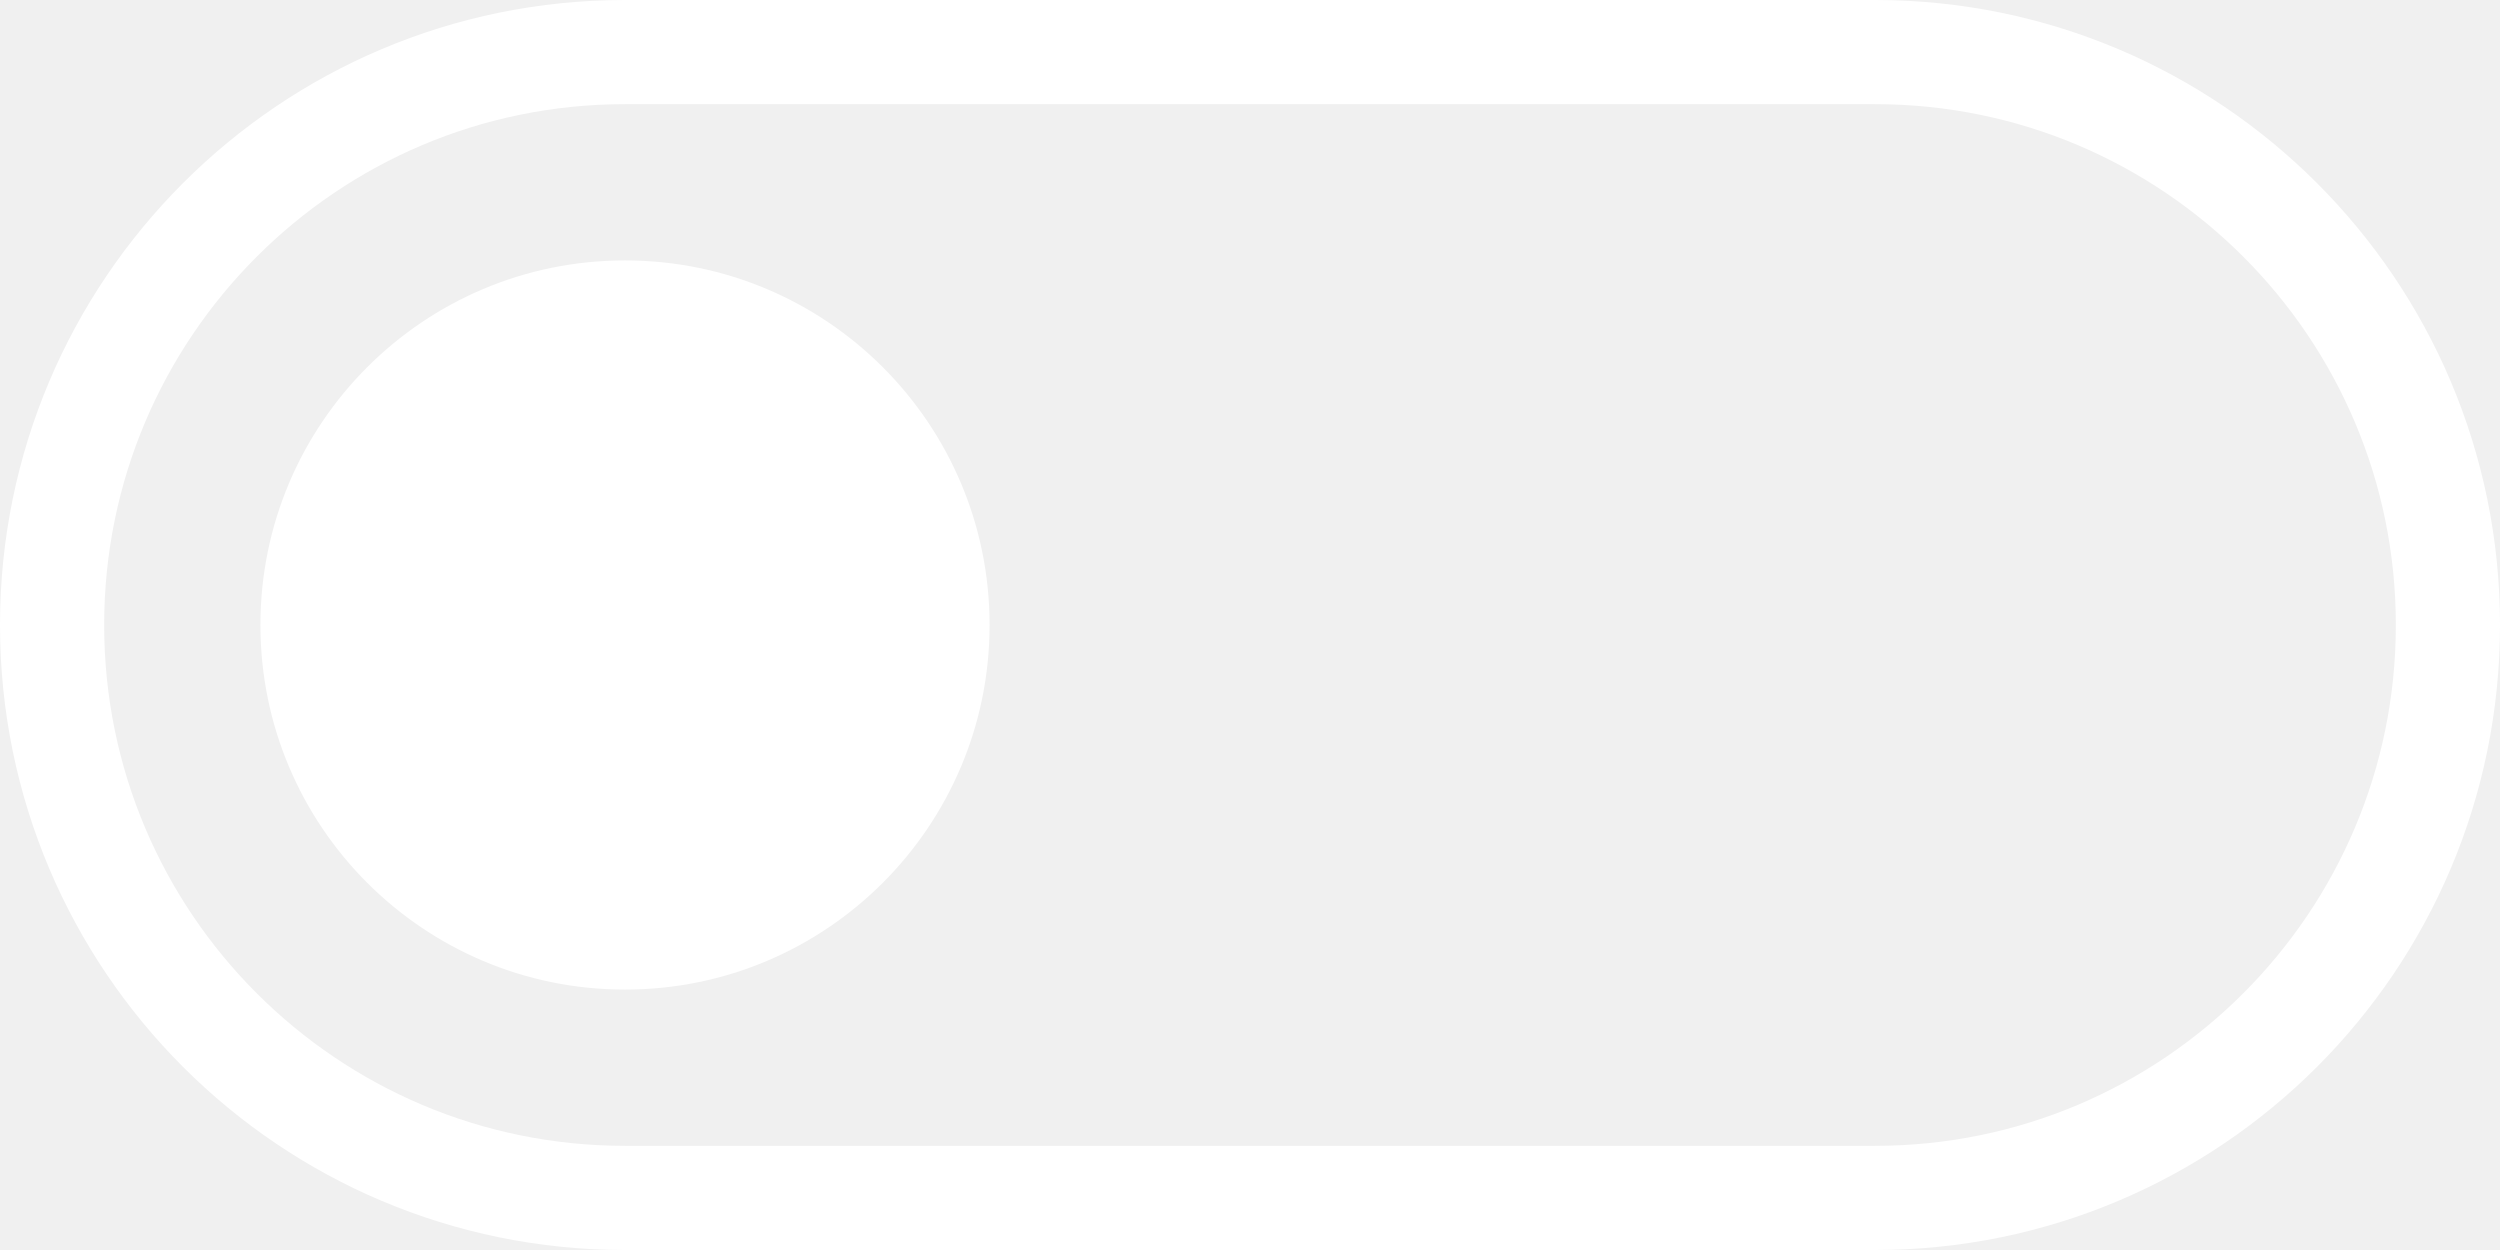
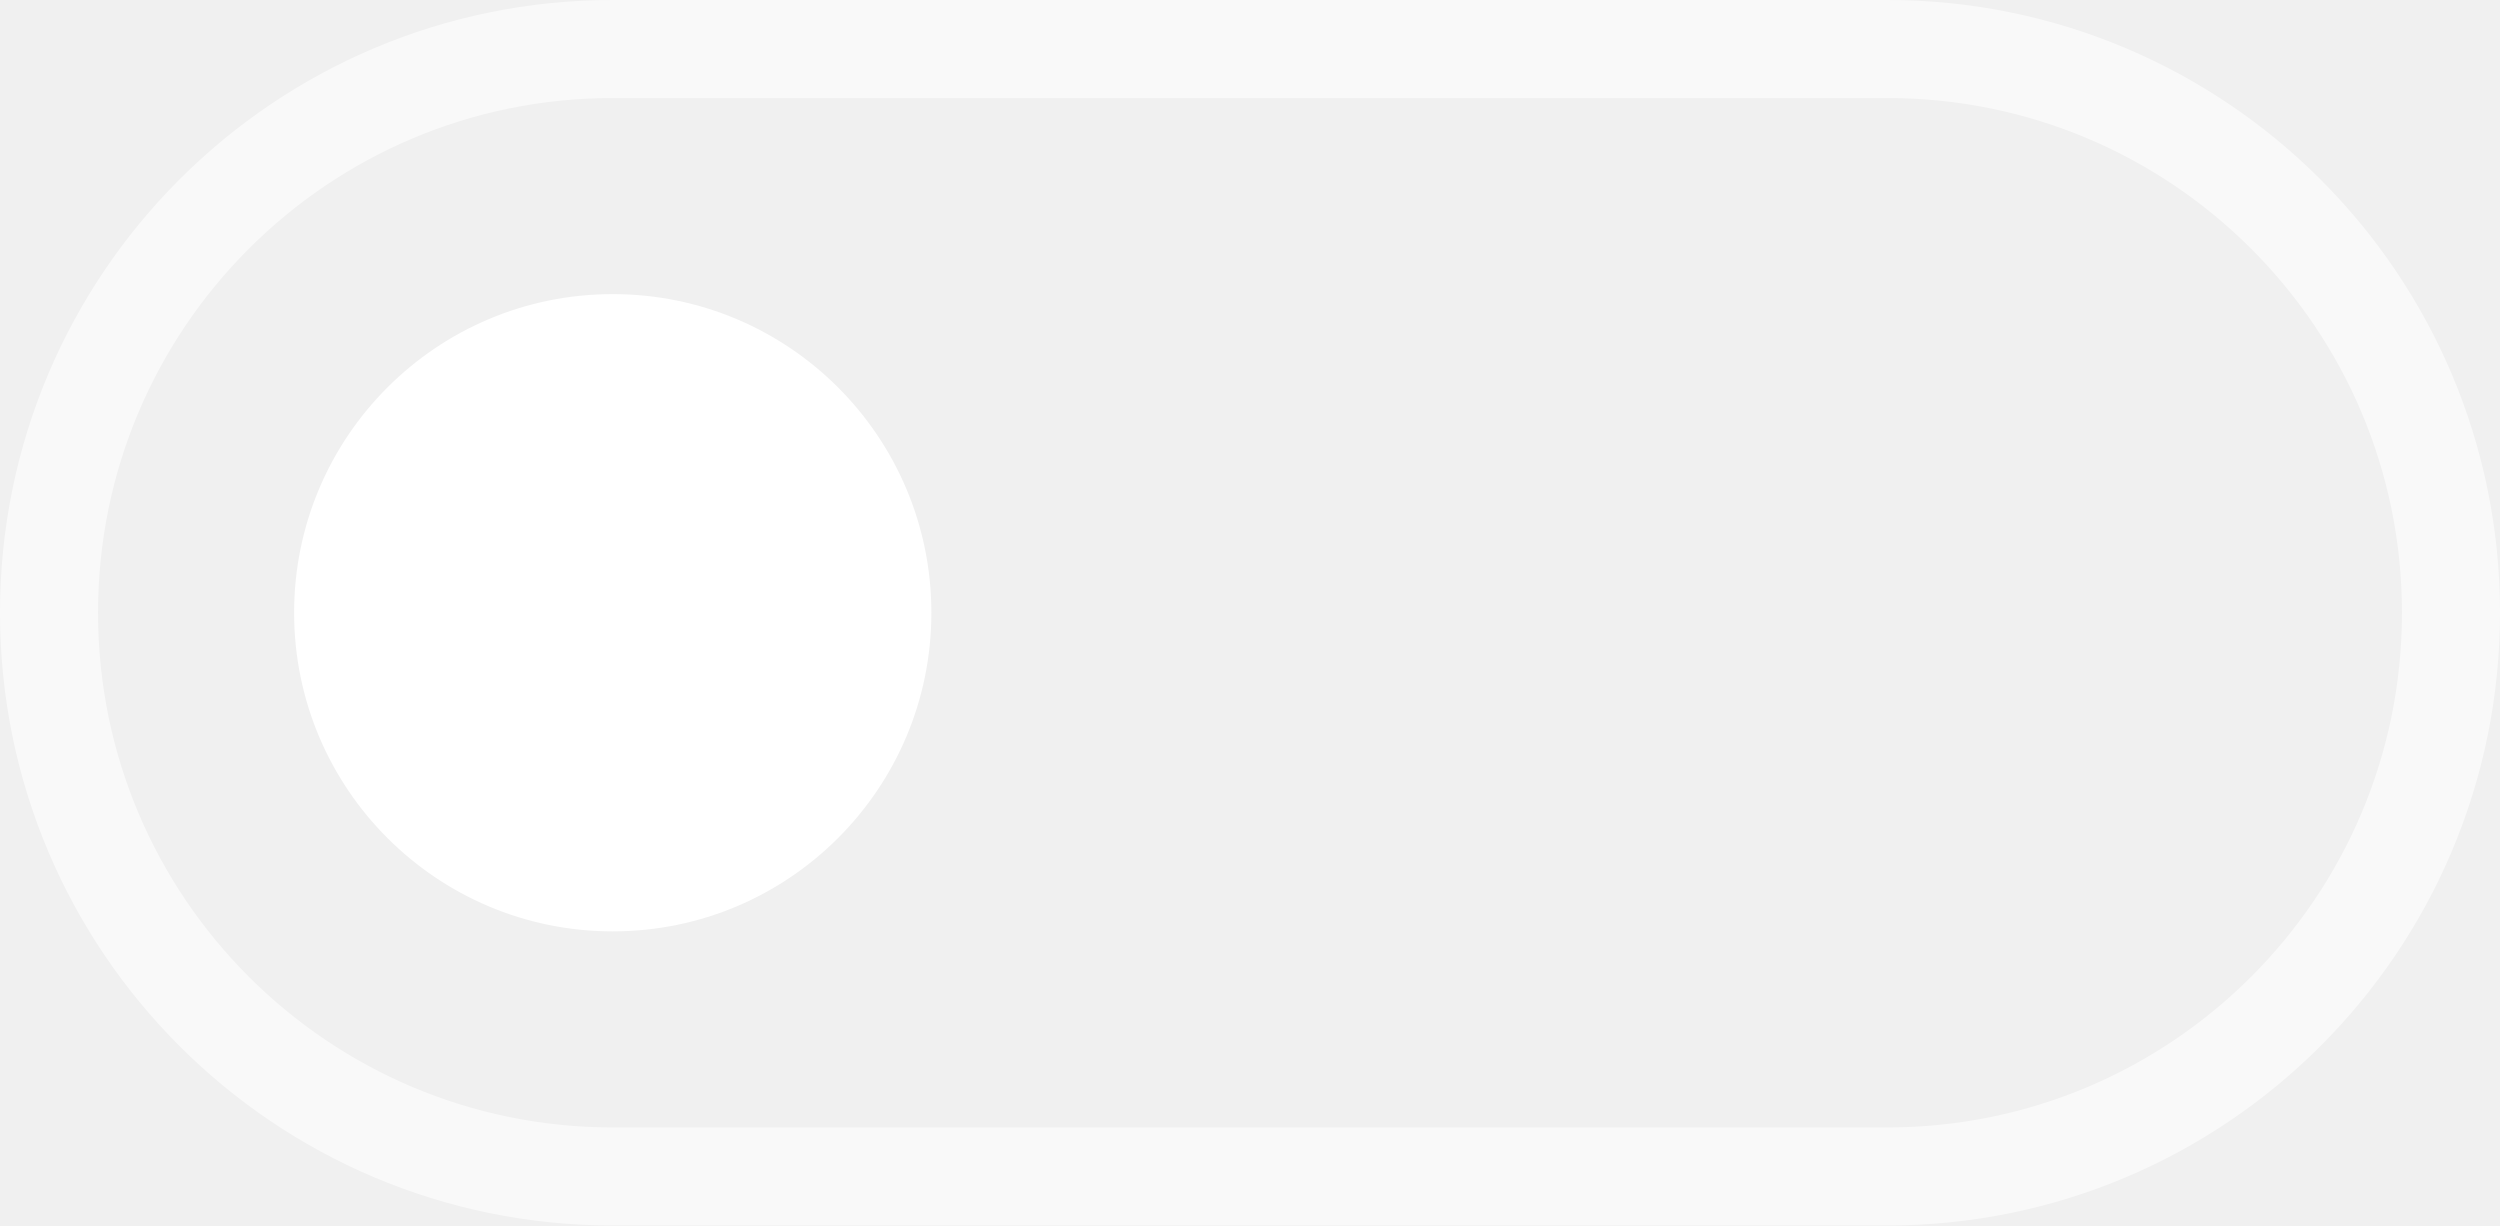
- <svg xmlns="http://www.w3.org/2000/svg" version="1.1" viewBox="0 0 48 24">
-   <rect x="1" y="1" width="46" height="22" ry="11" fill="none" stroke="#fff" stroke-linecap="square" stroke-linejoin="round" stroke-width="2" style="paint-order:stroke markers fill" />
-   <circle cx="12" cy="12" r="7" fill="#fff" style="paint-order:stroke markers fill" />
+ <svg xmlns="http://www.w3.org/2000/svg" width="51" height="25" viewBox="0 0 51 25" fill="none">
+   <g clip-path="url(#clip0_2219_35)">
+     <rect x="1" y="1" width="49" height="23" rx="11.5" stroke="white" stroke-opacity="0.6" stroke-width="2" />
+     <path d="M12.5 19C16.09 19 19 16.09 19 12.5C19 8.91 16.09 6 12.5 6C8.91 6 6 8.91 6 12.5C6 16.09 8.91 19 12.5 19Z" fill="white" />
+   </g>
+   <defs>
+     <clipPath id="clip0_2219_35">
+       <rect width="51" height="25" fill="white" />
+     </clipPath>
+   </defs>
</svg>
